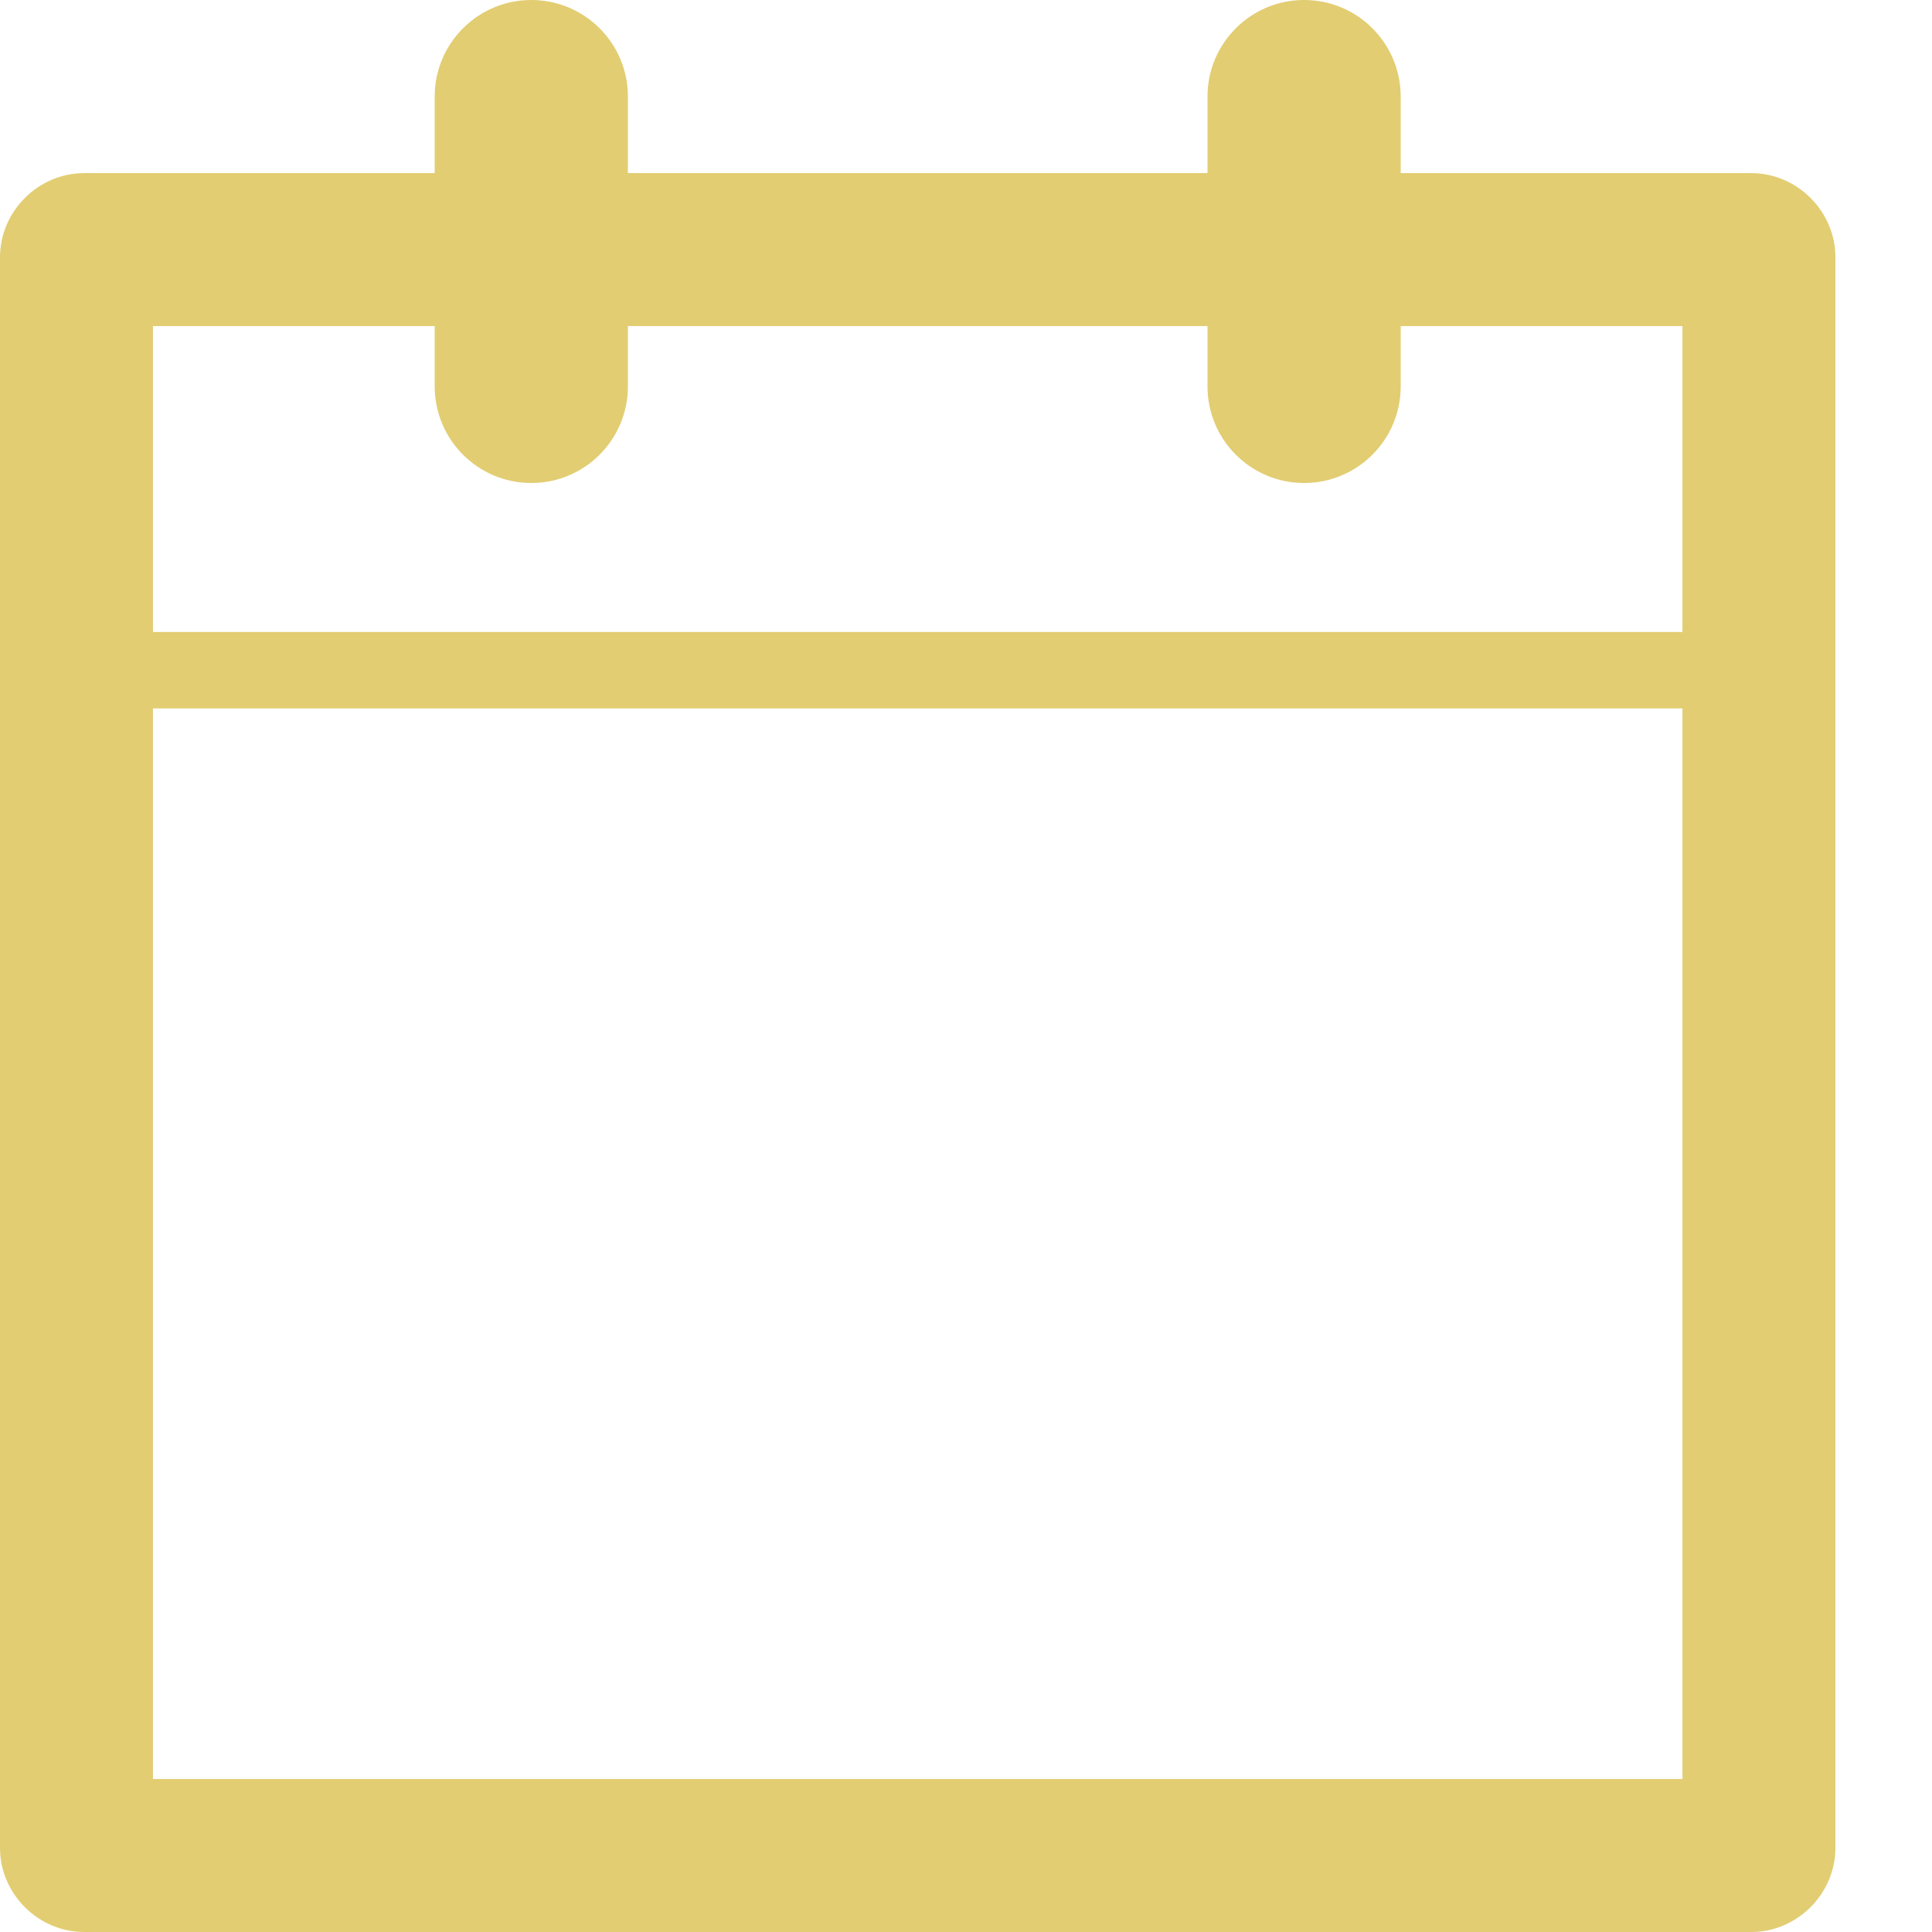
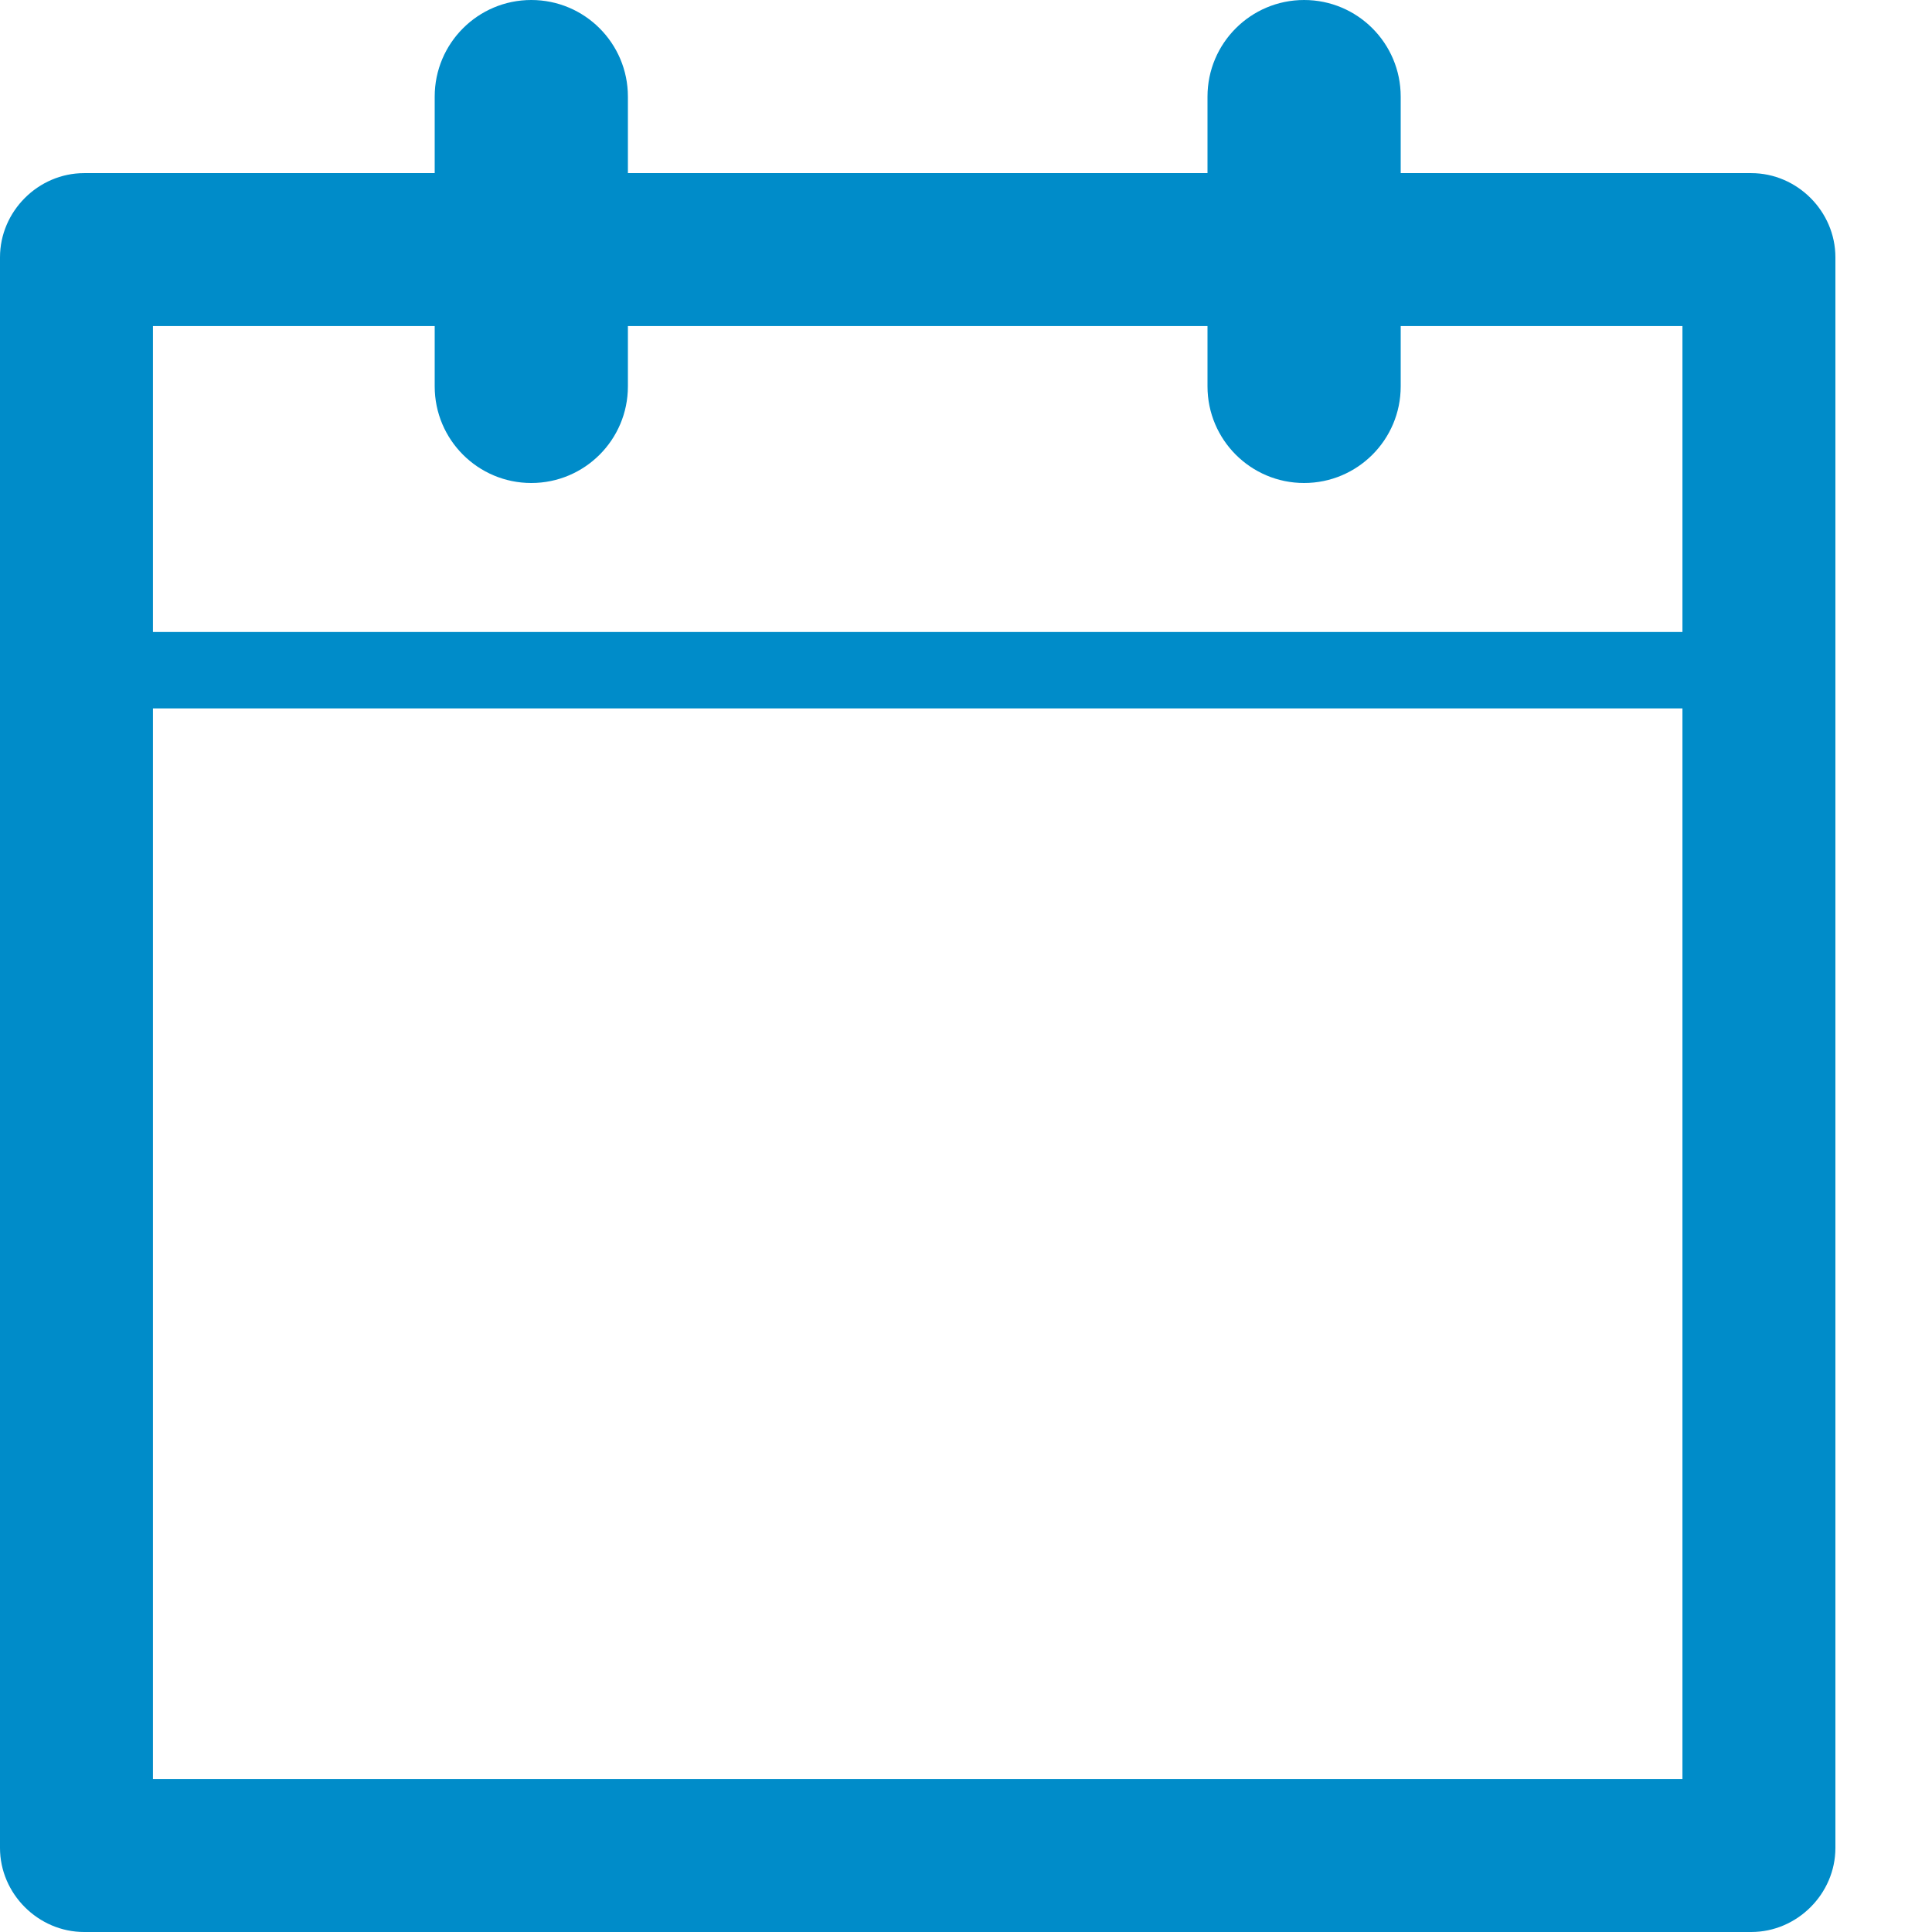
<svg xmlns="http://www.w3.org/2000/svg" width="18" height="18" viewBox="0 0 18 18" fill="none">
-   <path d="M16.316 1.613H12.825C12.825 1.185 12.54 0.9 12.113 0.9C11.685 0.9 11.4 1.185 11.4 1.613H5.7C5.7 1.185 5.415 0.9 4.987 0.9C4.56 0.9 4.275 1.185 4.275 1.613H0.784C0.356 1.613 0 1.969 0 2.397V17.217C0 17.644 0.356 18 0.784 18H16.316C16.744 18 17.1 17.644 17.1 17.217V2.397C17.1 1.969 16.744 1.613 16.316 1.613ZM15.675 16.575H1.425V6.6H15.675V16.575ZM15.675 5.888H1.425V3.038H4.275V3.75C4.275 4.178 4.56 4.463 4.987 4.463C5.415 4.463 5.7 4.178 5.7 3.75V3.038H11.4V3.75C11.4 4.178 11.685 4.463 12.113 4.463C12.54 4.463 12.825 4.178 12.825 3.75V3.038H15.675V5.888Z" fill="#E2CD72" />
-   <rect x="4.05" width="1.8" height="4.5" rx="0.9" fill="#E2CD72" />
-   <rect x="11.25" width="1.8" height="4.5" rx="0.9" fill="#E2CD72" />
+   <path d="M16.316 1.613H12.825C12.825 1.185 12.54 0.9 12.113 0.9C11.685 0.9 11.4 1.185 11.4 1.613H5.7C5.7 1.185 5.415 0.9 4.987 0.9C4.56 0.9 4.275 1.185 4.275 1.613H0.784C0.356 1.613 0 1.969 0 2.397V17.217C0 17.644 0.356 18 0.784 18H16.316C16.744 18 17.1 17.644 17.1 17.217V2.397C17.1 1.969 16.744 1.613 16.316 1.613ZM15.675 16.575H1.425V6.6H15.675V16.575ZM15.675 5.888H1.425V3.038H4.275V3.75C4.275 4.178 4.56 4.463 4.987 4.463C5.415 4.463 5.7 4.178 5.7 3.75V3.038H11.4V3.75C11.4 4.178 11.685 4.463 12.113 4.463C12.54 4.463 12.825 4.178 12.825 3.75V3.038H15.675V5.888Z" fill="#008CC9" />
+   <rect x="4.05" width="1.8" height="4.5" rx="0.9" fill="#008CC9" />
+   <rect x="11.25" width="1.8" height="4.5" rx="0.9" fill="#008CC9" />
</svg>
